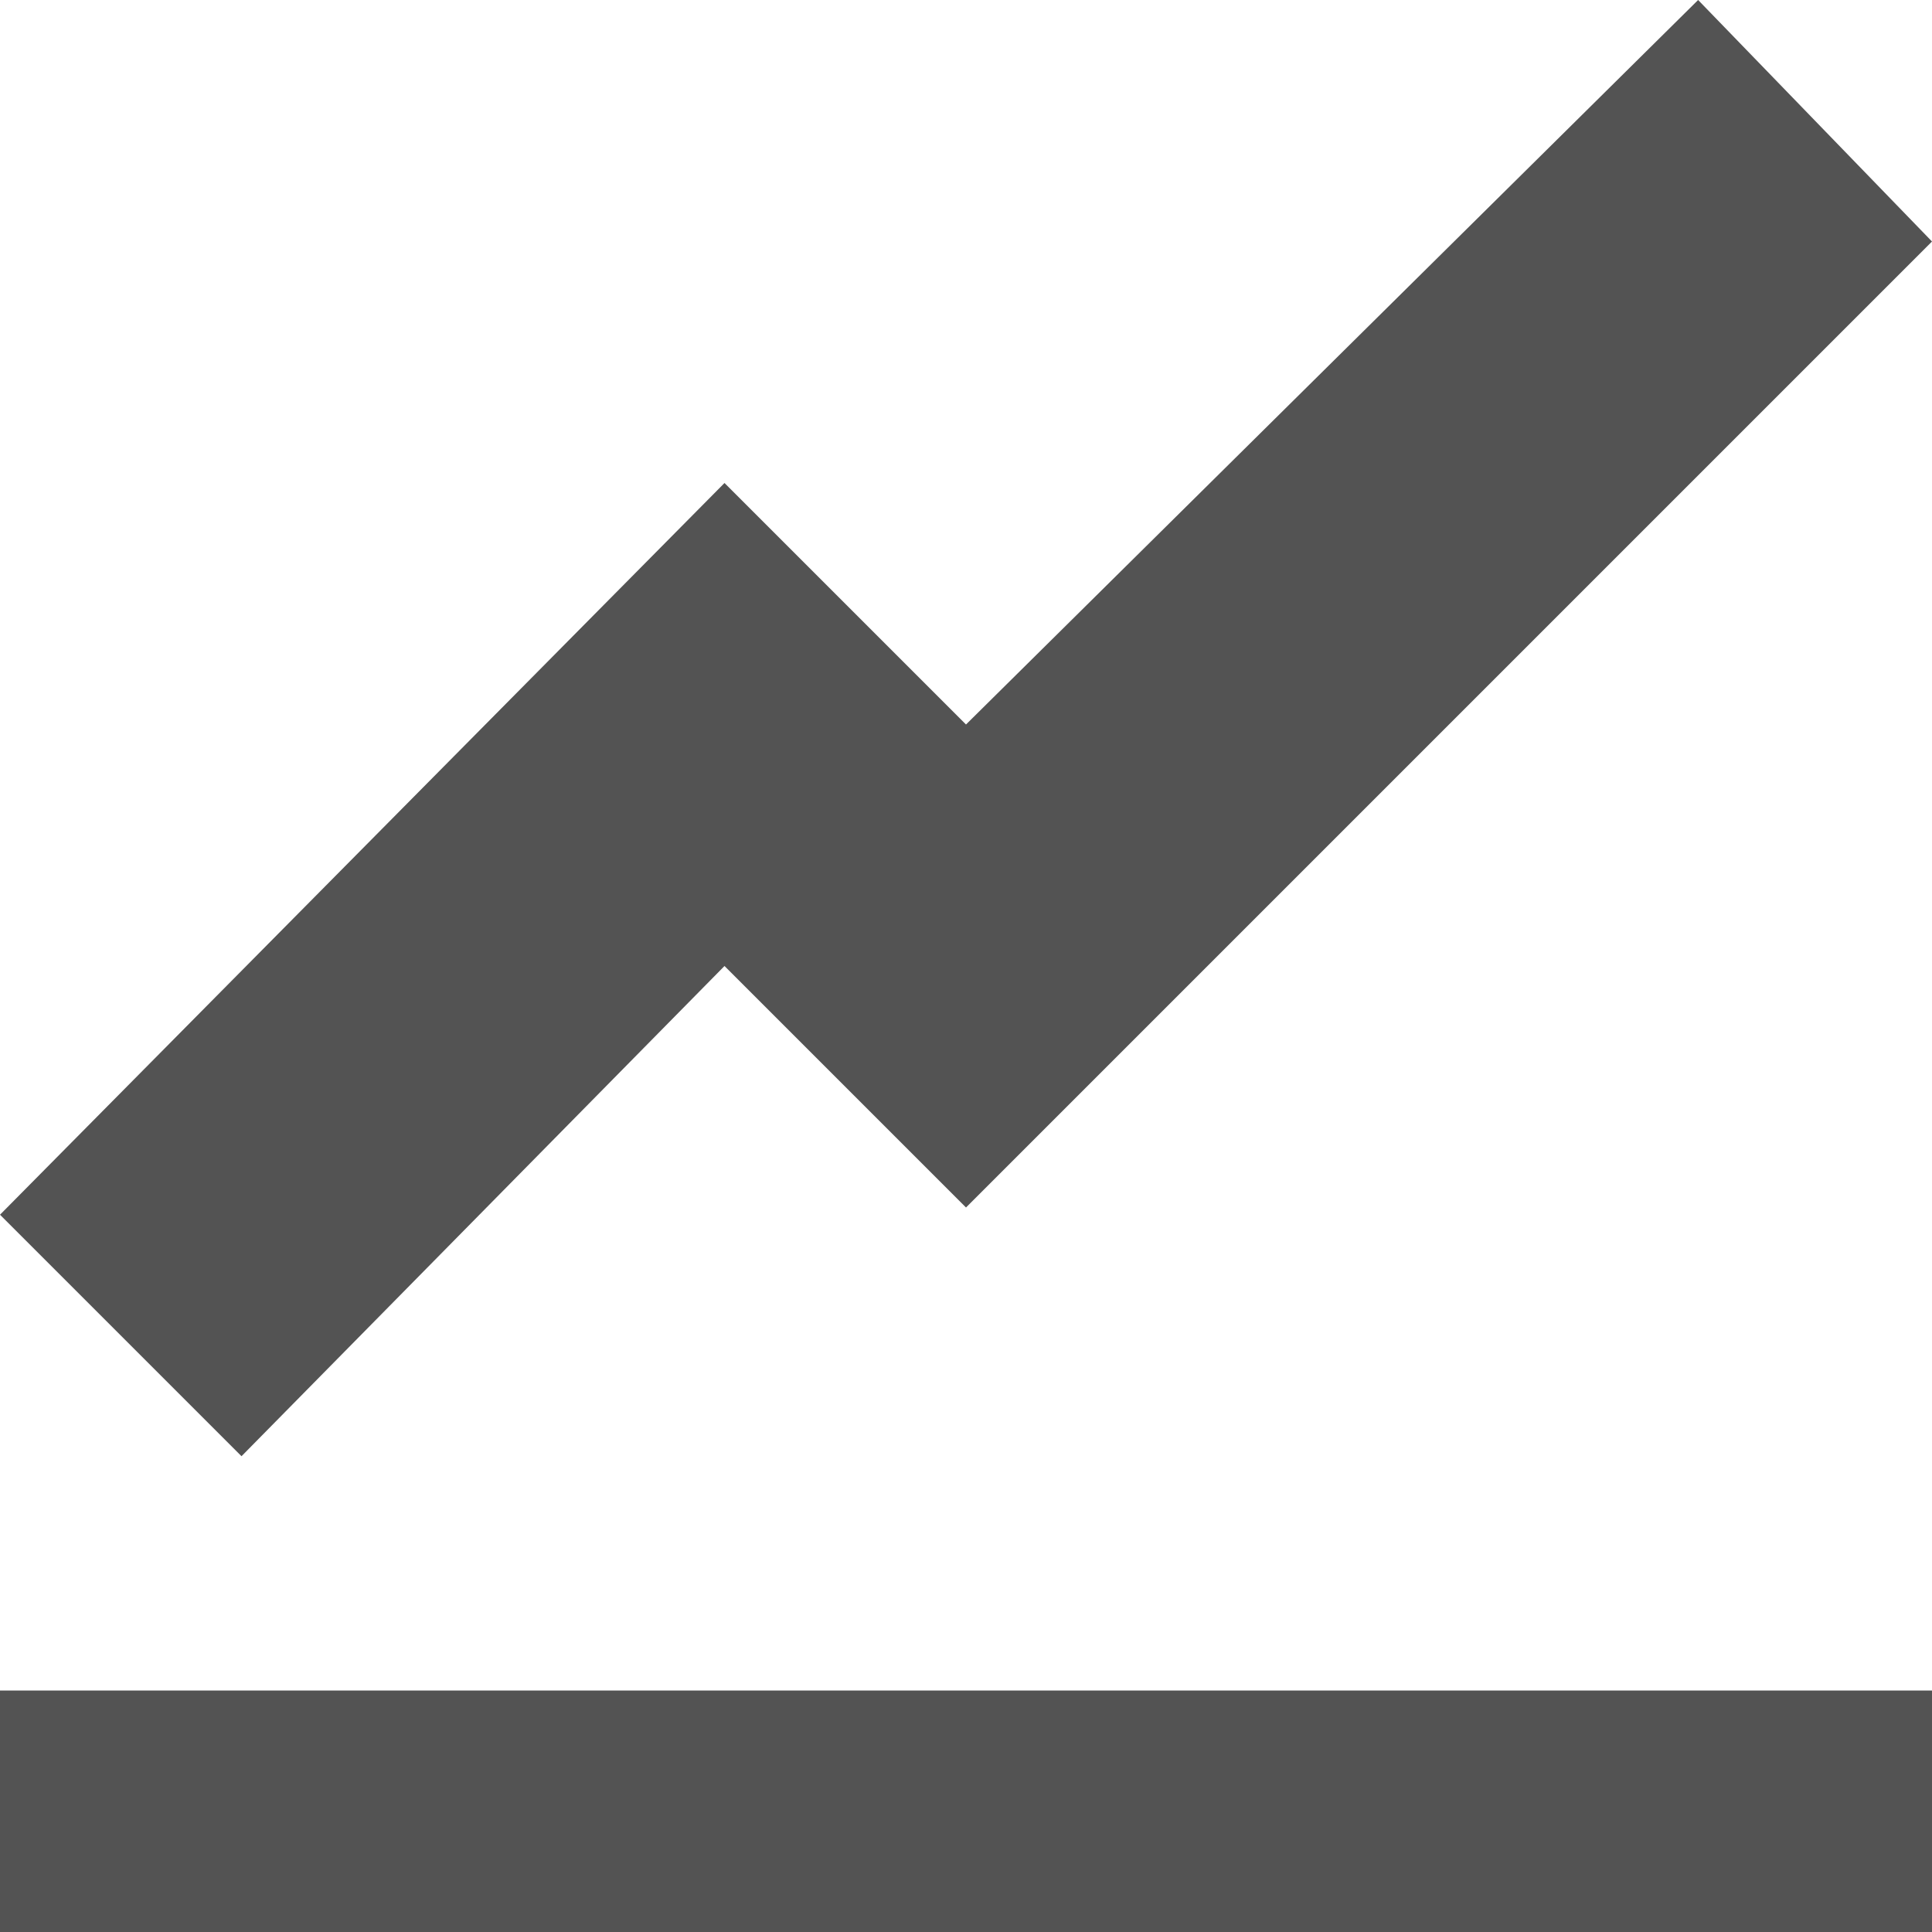
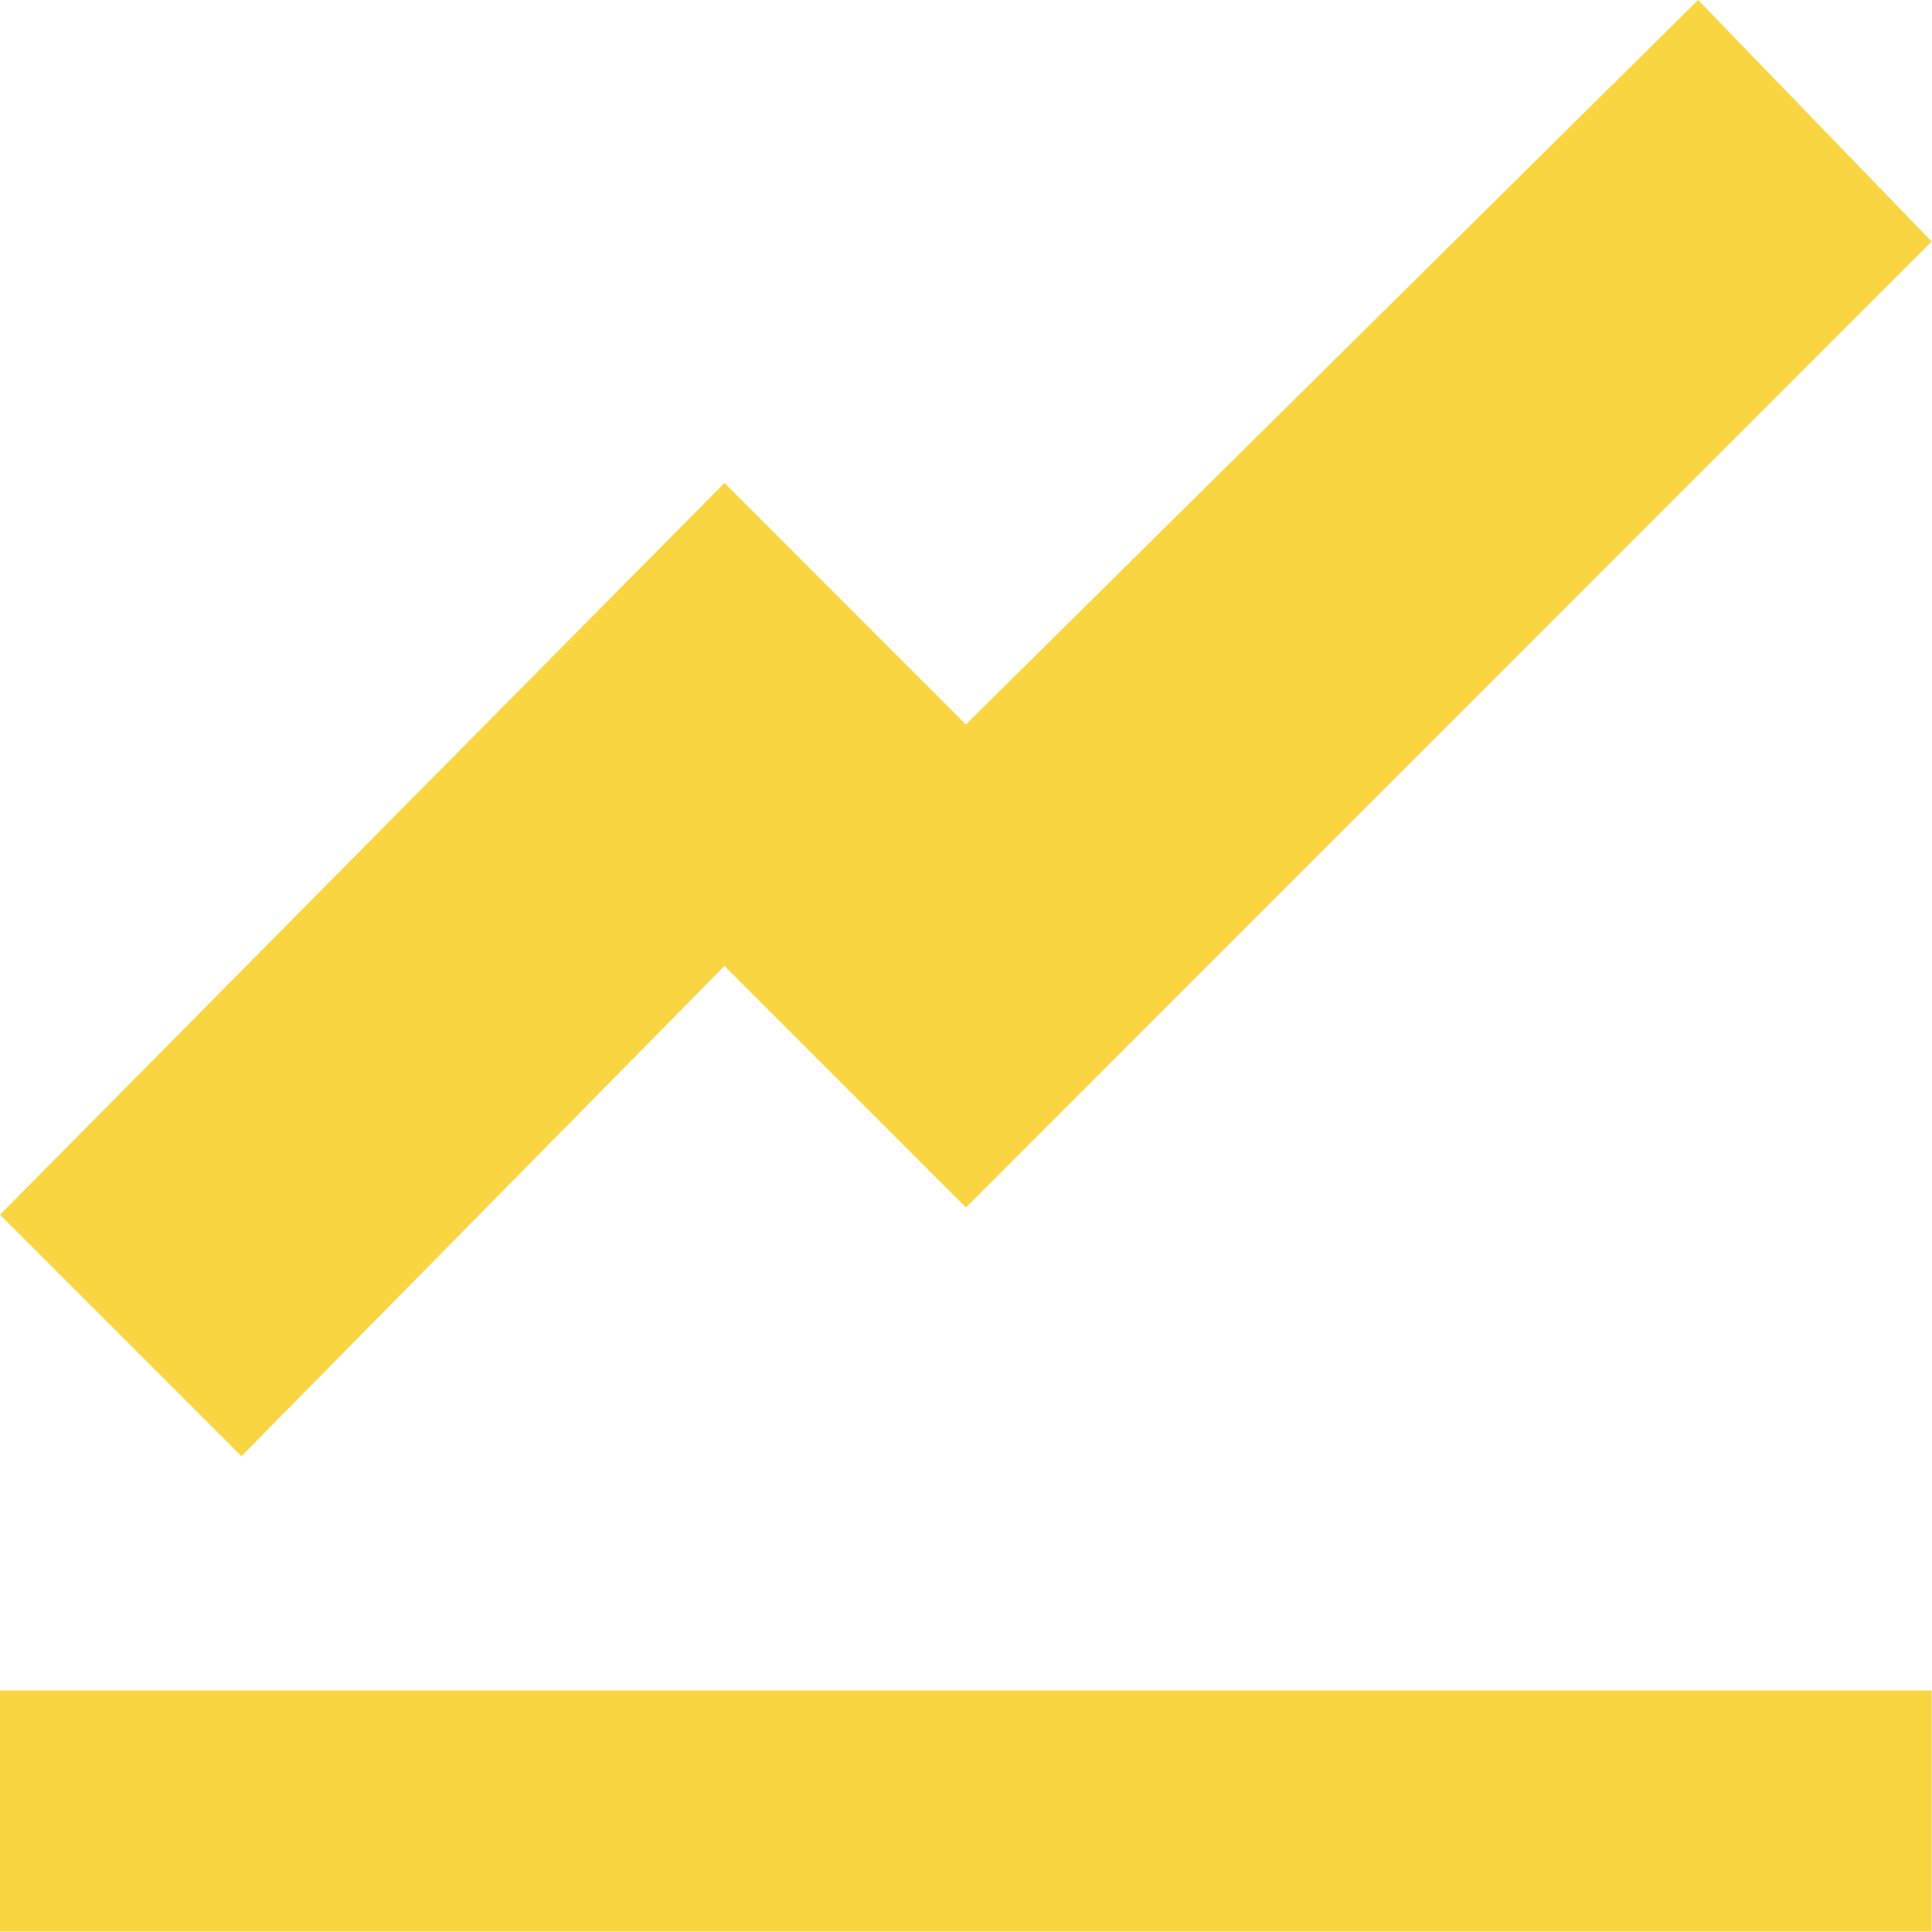
- <svg xmlns="http://www.w3.org/2000/svg" width="19" height="19" viewBox="0 0 19 19">
-   <path id="Icon_open-graph" data-name="Icon open-graph" d="M16.7,0,9.5,7.125,7.125,4.75,0,11.946l2.375,2.375L7.125,9.5,9.5,11.875l9.5-9.5ZM0,16.625V19H19V16.625Z" fill="#535353" />
+ <svg xmlns="http://www.w3.org/2000/svg" width="27.705" height="27.705" viewBox="0 0 27.705 27.705">
+   <path id="Icon_open-graph" data-name="Icon open-graph" d="M24.351,0l-10.5,10.389L10.389,6.926,0,17.419l3.463,3.463,6.926-7.03,3.463,3.463L27.7,3.463ZM0,24.242V27.7H27.7V24.242Z" fill="#f9d641" />
</svg>
